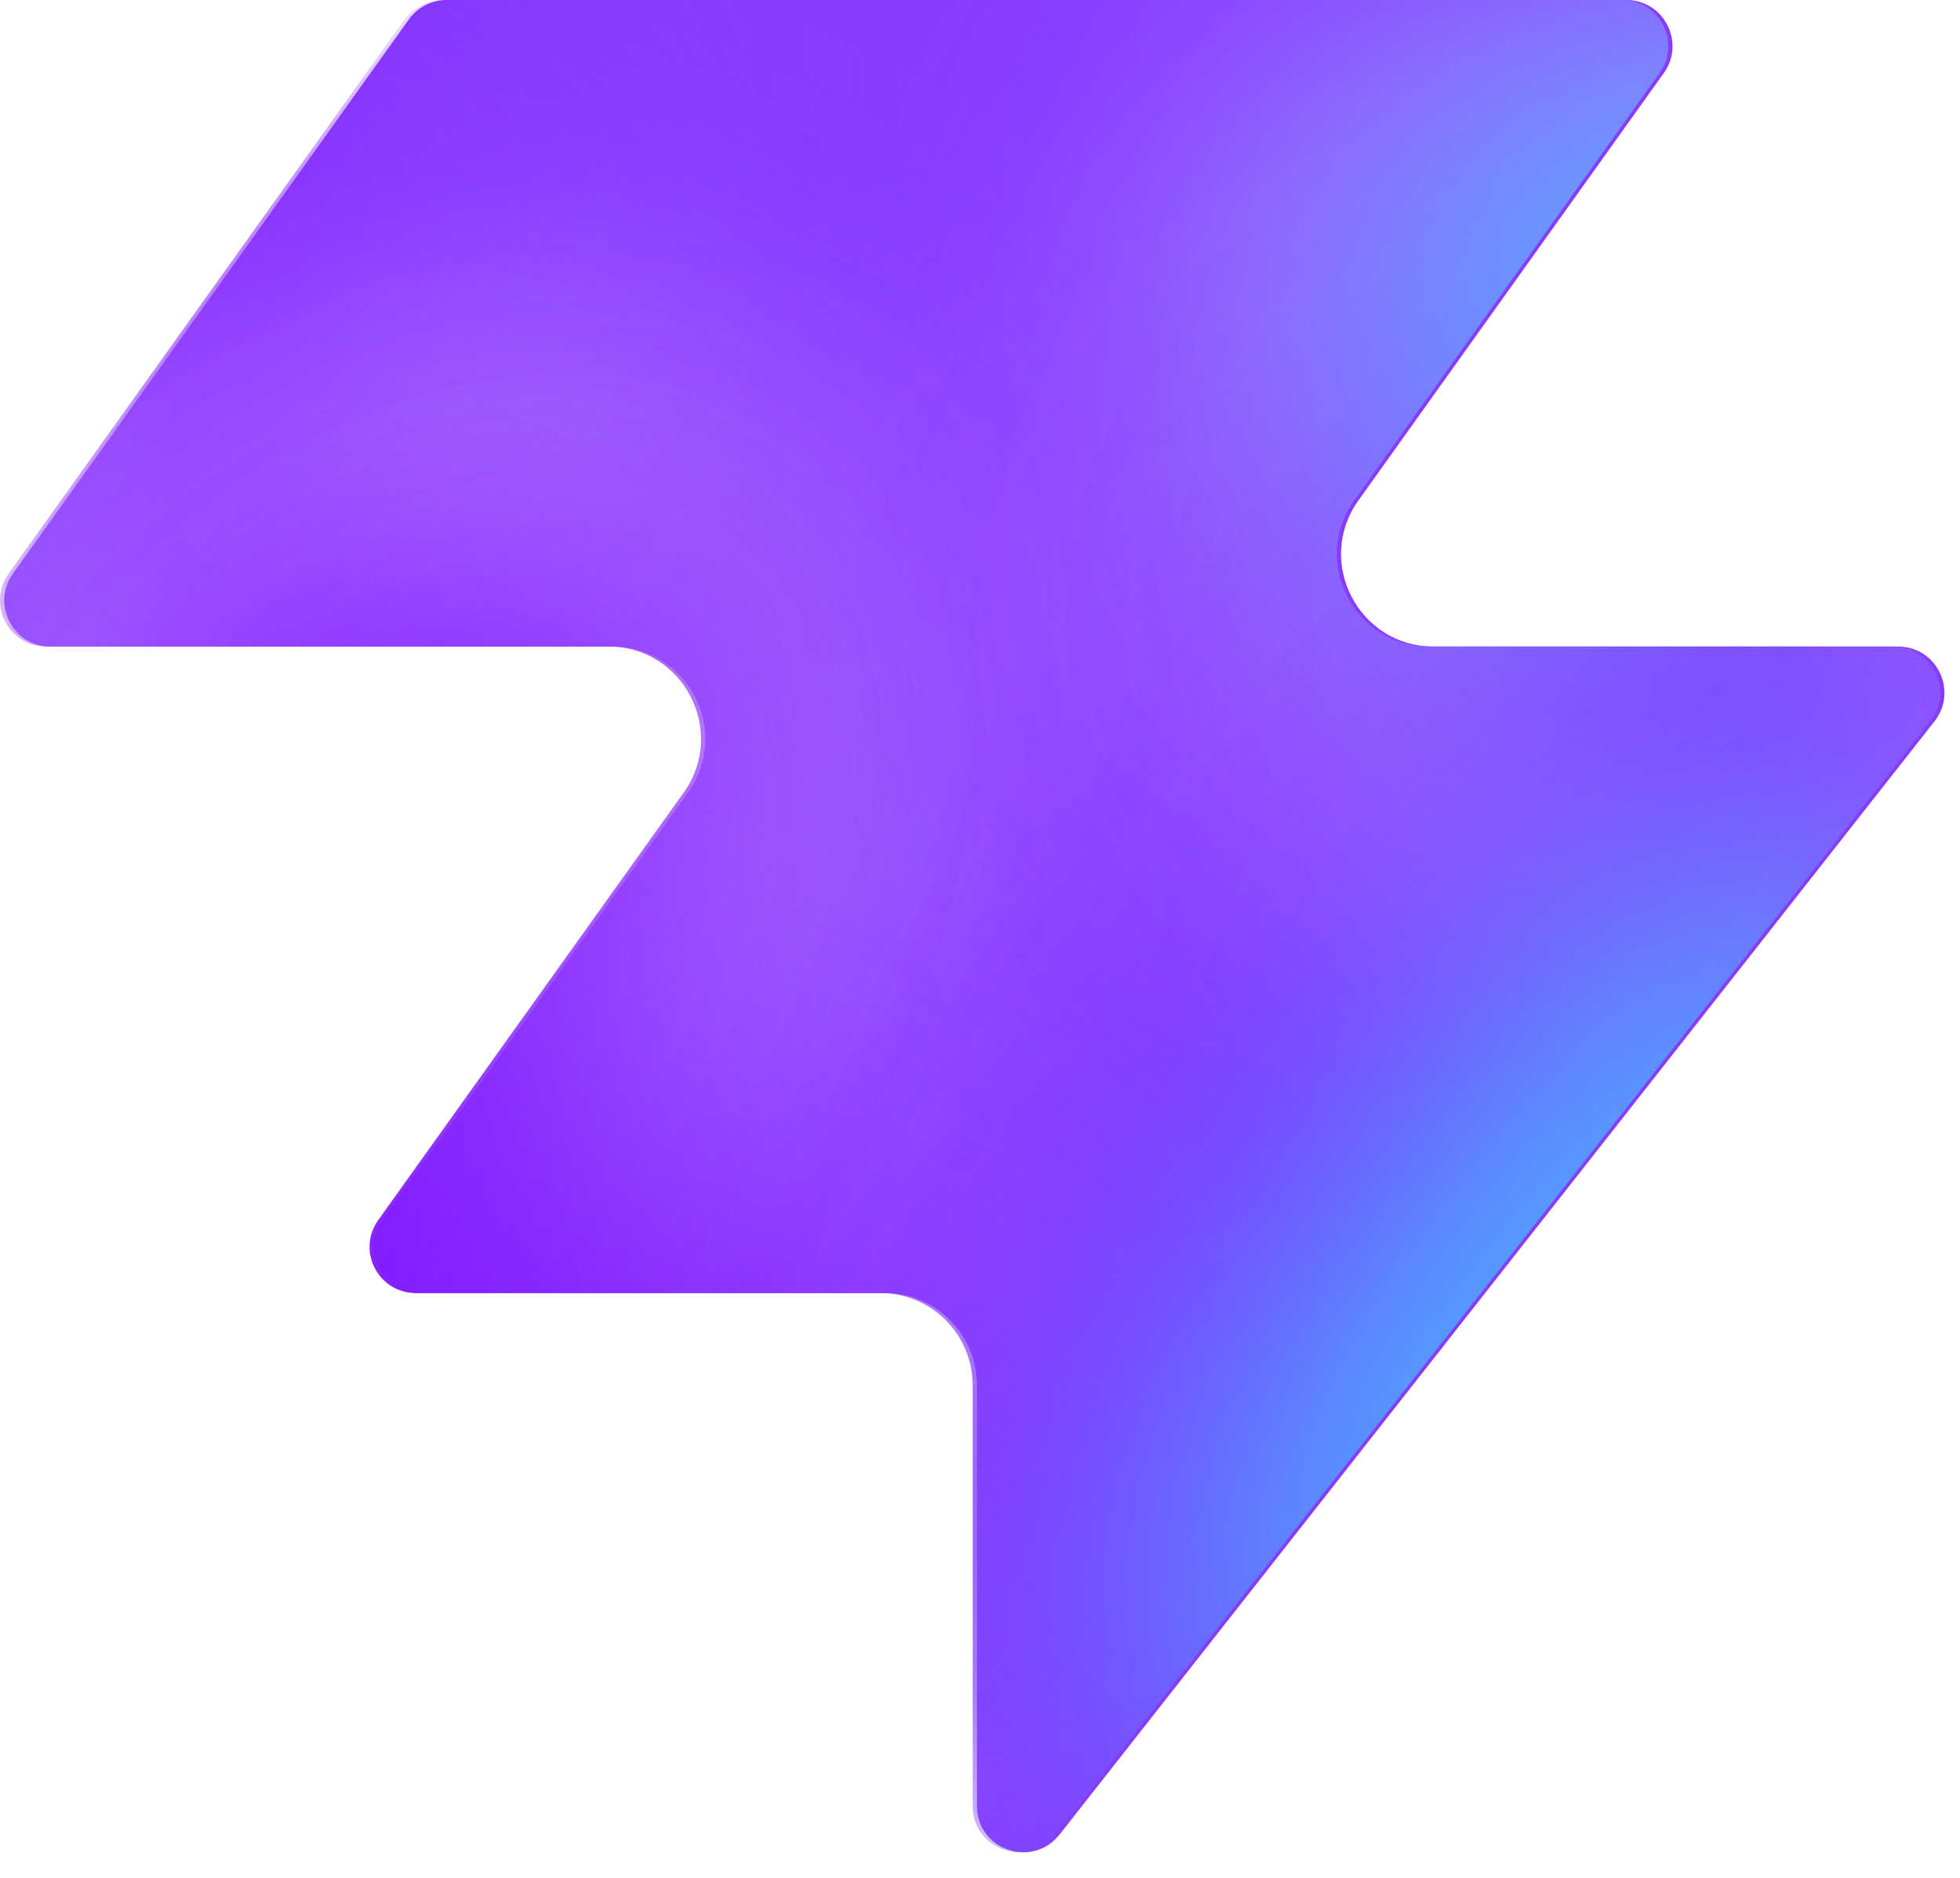
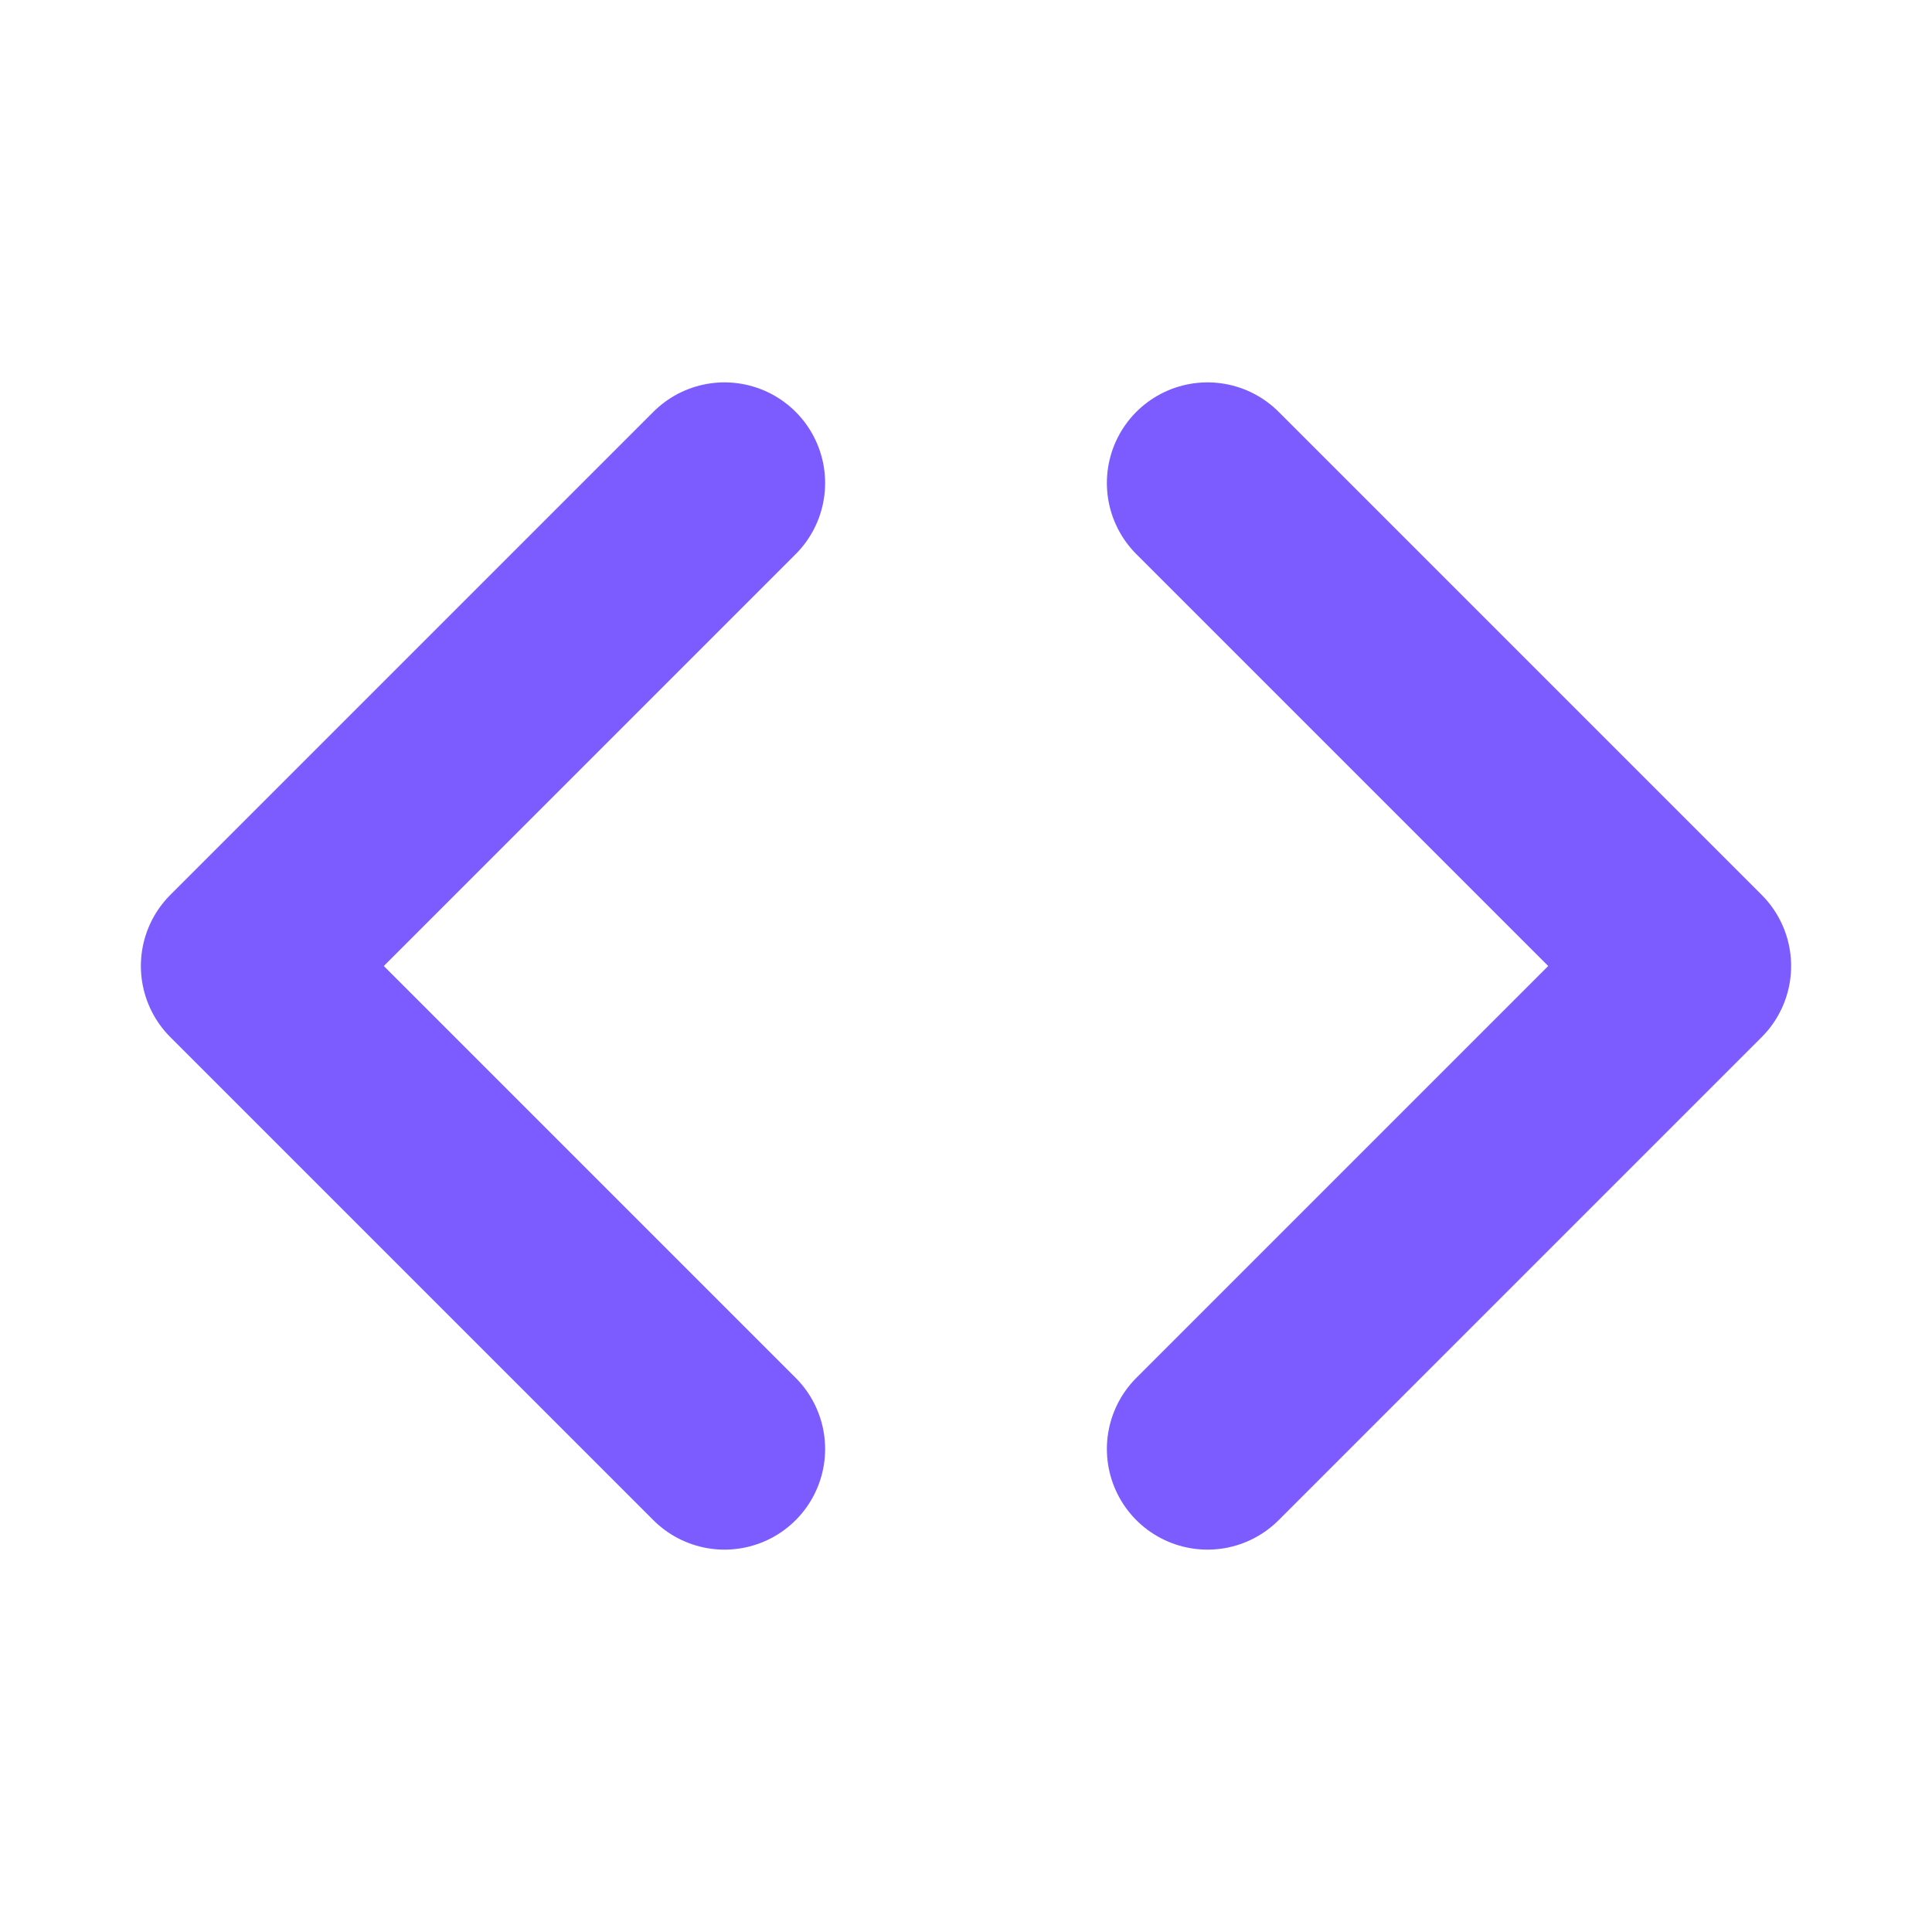
- <svg xmlns="http://www.w3.org/2000/svg" width="48" height="46" fill="none" viewBox="0 0 48 46">
-   <path fill="#863bff" d="M25.946 44.938c-.664.845-2.021.375-2.021-.698V33.937a2.26 2.26 0 0 0-2.262-2.262H10.287c-.92 0-1.456-1.04-.92-1.788l7.48-10.471c1.07-1.497 0-3.578-1.842-3.578H1.237c-.92 0-1.456-1.04-.92-1.788L10.013.474c.214-.297.556-.474.92-.474h28.894c.92 0 1.456 1.04.92 1.788l-7.48 10.471c-1.07 1.498 0 3.579 1.842 3.579h11.377c.943 0 1.473 1.088.89 1.83L25.947 44.94z" style="fill:#863bff;fill:color(display-p3 .525 .23 1);fill-opacity:1" />
-   <mask id="a" width="48" height="46" x="0" y="0" maskUnits="userSpaceOnUse" style="mask-type:alpha">
-     <path fill="#000" d="M25.842 44.938c-.664.844-2.021.375-2.021-.698V33.937a2.26 2.26 0 0 0-2.262-2.262H10.183c-.92 0-1.456-1.04-.92-1.788l7.48-10.471c1.07-1.498 0-3.579-1.842-3.579H1.133c-.92 0-1.456-1.04-.92-1.787L9.91.473c.214-.297.556-.474.92-.474h28.894c.92 0 1.456 1.04.92 1.788l-7.48 10.471c-1.07 1.498 0 3.578 1.842 3.578h11.377c.943 0 1.473 1.088.89 1.832L25.843 44.94z" style="fill:#000;fill-opacity:1" />
-   </mask>
-   <g mask="url(#a)">
-     <g filter="url(#b)">
-       <ellipse cx="5.508" cy="14.704" fill="#ede6ff" rx="5.508" ry="14.704" style="fill:#ede6ff;fill:color(display-p3 .927 .903 1);fill-opacity:1" transform="matrix(.00324 1 1 -.00324 -4.47 31.516)" />
-     </g>
-     <g filter="url(#c)">
-       <ellipse cx="10.399" cy="29.851" fill="#ede6ff" rx="10.399" ry="29.851" style="fill:#ede6ff;fill:color(display-p3 .927 .903 1);fill-opacity:1" transform="matrix(.00324 1 1 -.00324 -39.328 7.883)" />
-     </g>
-     <g filter="url(#d)">
-       <ellipse cx="5.508" cy="30.487" fill="#7e14ff" rx="5.508" ry="30.487" style="fill:#7e14ff;fill:color(display-p3 .492 .077 1);fill-opacity:1" transform="rotate(89.814 -25.913 -14.639)scale(1 -1)" />
-     </g>
-     <g filter="url(#e)">
-       <ellipse cx="5.508" cy="30.599" fill="#7e14ff" rx="5.508" ry="30.599" style="fill:#7e14ff;fill:color(display-p3 .492 .077 1);fill-opacity:1" transform="rotate(89.814 -32.644 -3.334)scale(1 -1)" />
-     </g>
-     <g filter="url(#f)">
-       <ellipse cx="5.508" cy="30.599" fill="#7e14ff" rx="5.508" ry="30.599" style="fill:#7e14ff;fill:color(display-p3 .492 .077 1);fill-opacity:1" transform="matrix(.00324 1 1 -.00324 -34.34 30.47)" />
-     </g>
-     <g filter="url(#g)">
-       <ellipse cx="14.072" cy="22.078" fill="#ede6ff" rx="14.072" ry="22.078" style="fill:#ede6ff;fill:color(display-p3 .927 .903 1);fill-opacity:1" transform="rotate(93.35 24.506 48.493)scale(-1 1)" />
-     </g>
-     <g filter="url(#h)">
-       <ellipse cx="3.47" cy="21.501" fill="#7e14ff" rx="3.47" ry="21.501" style="fill:#7e14ff;fill:color(display-p3 .492 .077 1);fill-opacity:1" transform="rotate(89.009 28.708 47.59)scale(-1 1)" />
-     </g>
-     <g filter="url(#i)">
-       <ellipse cx="3.47" cy="21.501" fill="#7e14ff" rx="3.47" ry="21.501" style="fill:#7e14ff;fill:color(display-p3 .492 .077 1);fill-opacity:1" transform="rotate(89.009 28.708 47.59)scale(-1 1)" />
-     </g>
-     <g filter="url(#j)">
-       <ellipse cx=".387" cy="8.972" fill="#7e14ff" rx="4.407" ry="29.108" style="fill:#7e14ff;fill:color(display-p3 .492 .077 1);fill-opacity:1" transform="rotate(39.51 .387 8.972)" />
-     </g>
-     <g filter="url(#k)">
-       <ellipse cx="47.523" cy="-6.092" fill="#7e14ff" rx="4.407" ry="29.108" style="fill:#7e14ff;fill:color(display-p3 .492 .077 1);fill-opacity:1" transform="rotate(37.892 47.523 -6.092)" />
-     </g>
-     <g filter="url(#l)">
-       <ellipse cx="41.412" cy="6.333" fill="#47bfff" rx="5.971" ry="9.665" style="fill:#47bfff;fill:color(display-p3 .28 .748 1);fill-opacity:1" transform="rotate(37.892 41.412 6.333)" />
-     </g>
-     <g filter="url(#m)">
-       <ellipse cx="-1.879" cy="38.332" fill="#7e14ff" rx="4.407" ry="29.108" style="fill:#7e14ff;fill:color(display-p3 .492 .077 1);fill-opacity:1" transform="rotate(37.892 -1.88 38.332)" />
-     </g>
-     <g filter="url(#n)">
-       <ellipse cx="-1.879" cy="38.332" fill="#7e14ff" rx="4.407" ry="29.108" style="fill:#7e14ff;fill:color(display-p3 .492 .077 1);fill-opacity:1" transform="rotate(37.892 -1.88 38.332)" />
-     </g>
-     <g filter="url(#o)">
-       <ellipse cx="35.651" cy="29.907" fill="#7e14ff" rx="4.407" ry="29.108" style="fill:#7e14ff;fill:color(display-p3 .492 .077 1);fill-opacity:1" transform="rotate(37.892 35.651 29.907)" />
-     </g>
-     <g filter="url(#p)">
-       <ellipse cx="38.418" cy="32.4" fill="#47bfff" rx="5.971" ry="15.297" style="fill:#47bfff;fill:color(display-p3 .28 .748 1);fill-opacity:1" transform="rotate(37.892 38.418 32.4)" />
-     </g>
-   </g>
-   <defs>
-     <filter id="b" width="60.045" height="41.654" x="-19.77" y="16.149" color-interpolation-filters="sRGB" filterUnits="userSpaceOnUse">
-       <feFlood flood-opacity="0" result="BackgroundImageFix" />
-       <feBlend in="SourceGraphic" in2="BackgroundImageFix" result="shape" />
-       <feGaussianBlur result="effect1_foregroundBlur_2002_17158" stdDeviation="7.659" />
-     </filter>
-     <filter id="c" width="90.34" height="51.437" x="-54.613" y="-7.533" color-interpolation-filters="sRGB" filterUnits="userSpaceOnUse">
-       <feFlood flood-opacity="0" result="BackgroundImageFix" />
-       <feBlend in="SourceGraphic" in2="BackgroundImageFix" result="shape" />
-       <feGaussianBlur result="effect1_foregroundBlur_2002_17158" stdDeviation="7.659" />
-     </filter>
-     <filter id="d" width="79.355" height="29.4" x="-49.64" y="2.03" color-interpolation-filters="sRGB" filterUnits="userSpaceOnUse">
-       <feFlood flood-opacity="0" result="BackgroundImageFix" />
-       <feBlend in="SourceGraphic" in2="BackgroundImageFix" result="shape" />
-       <feGaussianBlur result="effect1_foregroundBlur_2002_17158" stdDeviation="4.596" />
-     </filter>
-     <filter id="e" width="79.579" height="29.4" x="-45.045" y="20.029" color-interpolation-filters="sRGB" filterUnits="userSpaceOnUse">
-       <feFlood flood-opacity="0" result="BackgroundImageFix" />
-       <feBlend in="SourceGraphic" in2="BackgroundImageFix" result="shape" />
-       <feGaussianBlur result="effect1_foregroundBlur_2002_17158" stdDeviation="4.596" />
-     </filter>
-     <filter id="f" width="79.579" height="29.4" x="-43.513" y="21.178" color-interpolation-filters="sRGB" filterUnits="userSpaceOnUse">
-       <feFlood flood-opacity="0" result="BackgroundImageFix" />
-       <feBlend in="SourceGraphic" in2="BackgroundImageFix" result="shape" />
-       <feGaussianBlur result="effect1_foregroundBlur_2002_17158" stdDeviation="4.596" />
-     </filter>
-     <filter id="g" width="74.749" height="58.852" x="15.756" y="-17.901" color-interpolation-filters="sRGB" filterUnits="userSpaceOnUse">
-       <feFlood flood-opacity="0" result="BackgroundImageFix" />
-       <feBlend in="SourceGraphic" in2="BackgroundImageFix" result="shape" />
-       <feGaussianBlur result="effect1_foregroundBlur_2002_17158" stdDeviation="7.659" />
-     </filter>
-     <filter id="h" width="61.377" height="25.362" x="23.548" y="2.284" color-interpolation-filters="sRGB" filterUnits="userSpaceOnUse">
-       <feFlood flood-opacity="0" result="BackgroundImageFix" />
-       <feBlend in="SourceGraphic" in2="BackgroundImageFix" result="shape" />
-       <feGaussianBlur result="effect1_foregroundBlur_2002_17158" stdDeviation="4.596" />
-     </filter>
-     <filter id="i" width="61.377" height="25.362" x="23.548" y="2.284" color-interpolation-filters="sRGB" filterUnits="userSpaceOnUse">
-       <feFlood flood-opacity="0" result="BackgroundImageFix" />
-       <feBlend in="SourceGraphic" in2="BackgroundImageFix" result="shape" />
-       <feGaussianBlur result="effect1_foregroundBlur_2002_17158" stdDeviation="4.596" />
-     </filter>
-     <filter id="j" width="56.045" height="63.649" x="-27.636" y="-22.853" color-interpolation-filters="sRGB" filterUnits="userSpaceOnUse">
-       <feFlood flood-opacity="0" result="BackgroundImageFix" />
-       <feBlend in="SourceGraphic" in2="BackgroundImageFix" result="shape" />
-       <feGaussianBlur result="effect1_foregroundBlur_2002_17158" stdDeviation="4.596" />
-     </filter>
-     <filter id="k" width="54.814" height="64.646" x="20.116" y="-38.415" color-interpolation-filters="sRGB" filterUnits="userSpaceOnUse">
-       <feFlood flood-opacity="0" result="BackgroundImageFix" />
-       <feBlend in="SourceGraphic" in2="BackgroundImageFix" result="shape" />
-       <feGaussianBlur result="effect1_foregroundBlur_2002_17158" stdDeviation="4.596" />
-     </filter>
-     <filter id="l" width="33.541" height="35.313" x="24.641" y="-11.323" color-interpolation-filters="sRGB" filterUnits="userSpaceOnUse">
-       <feFlood flood-opacity="0" result="BackgroundImageFix" />
-       <feBlend in="SourceGraphic" in2="BackgroundImageFix" result="shape" />
-       <feGaussianBlur result="effect1_foregroundBlur_2002_17158" stdDeviation="4.596" />
-     </filter>
-     <filter id="m" width="54.814" height="64.646" x="-29.286" y="6.009" color-interpolation-filters="sRGB" filterUnits="userSpaceOnUse">
-       <feFlood flood-opacity="0" result="BackgroundImageFix" />
-       <feBlend in="SourceGraphic" in2="BackgroundImageFix" result="shape" />
-       <feGaussianBlur result="effect1_foregroundBlur_2002_17158" stdDeviation="4.596" />
-     </filter>
-     <filter id="n" width="54.814" height="64.646" x="-29.286" y="6.009" color-interpolation-filters="sRGB" filterUnits="userSpaceOnUse">
-       <feFlood flood-opacity="0" result="BackgroundImageFix" />
-       <feBlend in="SourceGraphic" in2="BackgroundImageFix" result="shape" />
-       <feGaussianBlur result="effect1_foregroundBlur_2002_17158" stdDeviation="4.596" />
-     </filter>
-     <filter id="o" width="54.814" height="64.646" x="8.244" y="-2.416" color-interpolation-filters="sRGB" filterUnits="userSpaceOnUse">
-       <feFlood flood-opacity="0" result="BackgroundImageFix" />
-       <feBlend in="SourceGraphic" in2="BackgroundImageFix" result="shape" />
-       <feGaussianBlur result="effect1_foregroundBlur_2002_17158" stdDeviation="4.596" />
-     </filter>
-     <filter id="p" width="39.409" height="43.623" x="18.713" y="10.588" color-interpolation-filters="sRGB" filterUnits="userSpaceOnUse">
-       <feFlood flood-opacity="0" result="BackgroundImageFix" />
-       <feBlend in="SourceGraphic" in2="BackgroundImageFix" result="shape" />
-       <feGaussianBlur result="effect1_foregroundBlur_2002_17158" stdDeviation="4.596" />
-     </filter>
-   </defs>
+ <svg xmlns="http://www.w3.org/2000/svg" width="24" height="24" viewBox="0 0 24 24" fill="none">
+   <path d="M9 18L3 12L9 6" stroke="#7C5CFF" stroke-width="2.5" stroke-linecap="round" stroke-linejoin="round" />
+   <path d="M15 6L21 12L15 18" stroke="#7C5CFF" stroke-width="2.5" stroke-linecap="round" stroke-linejoin="round" />
</svg>
